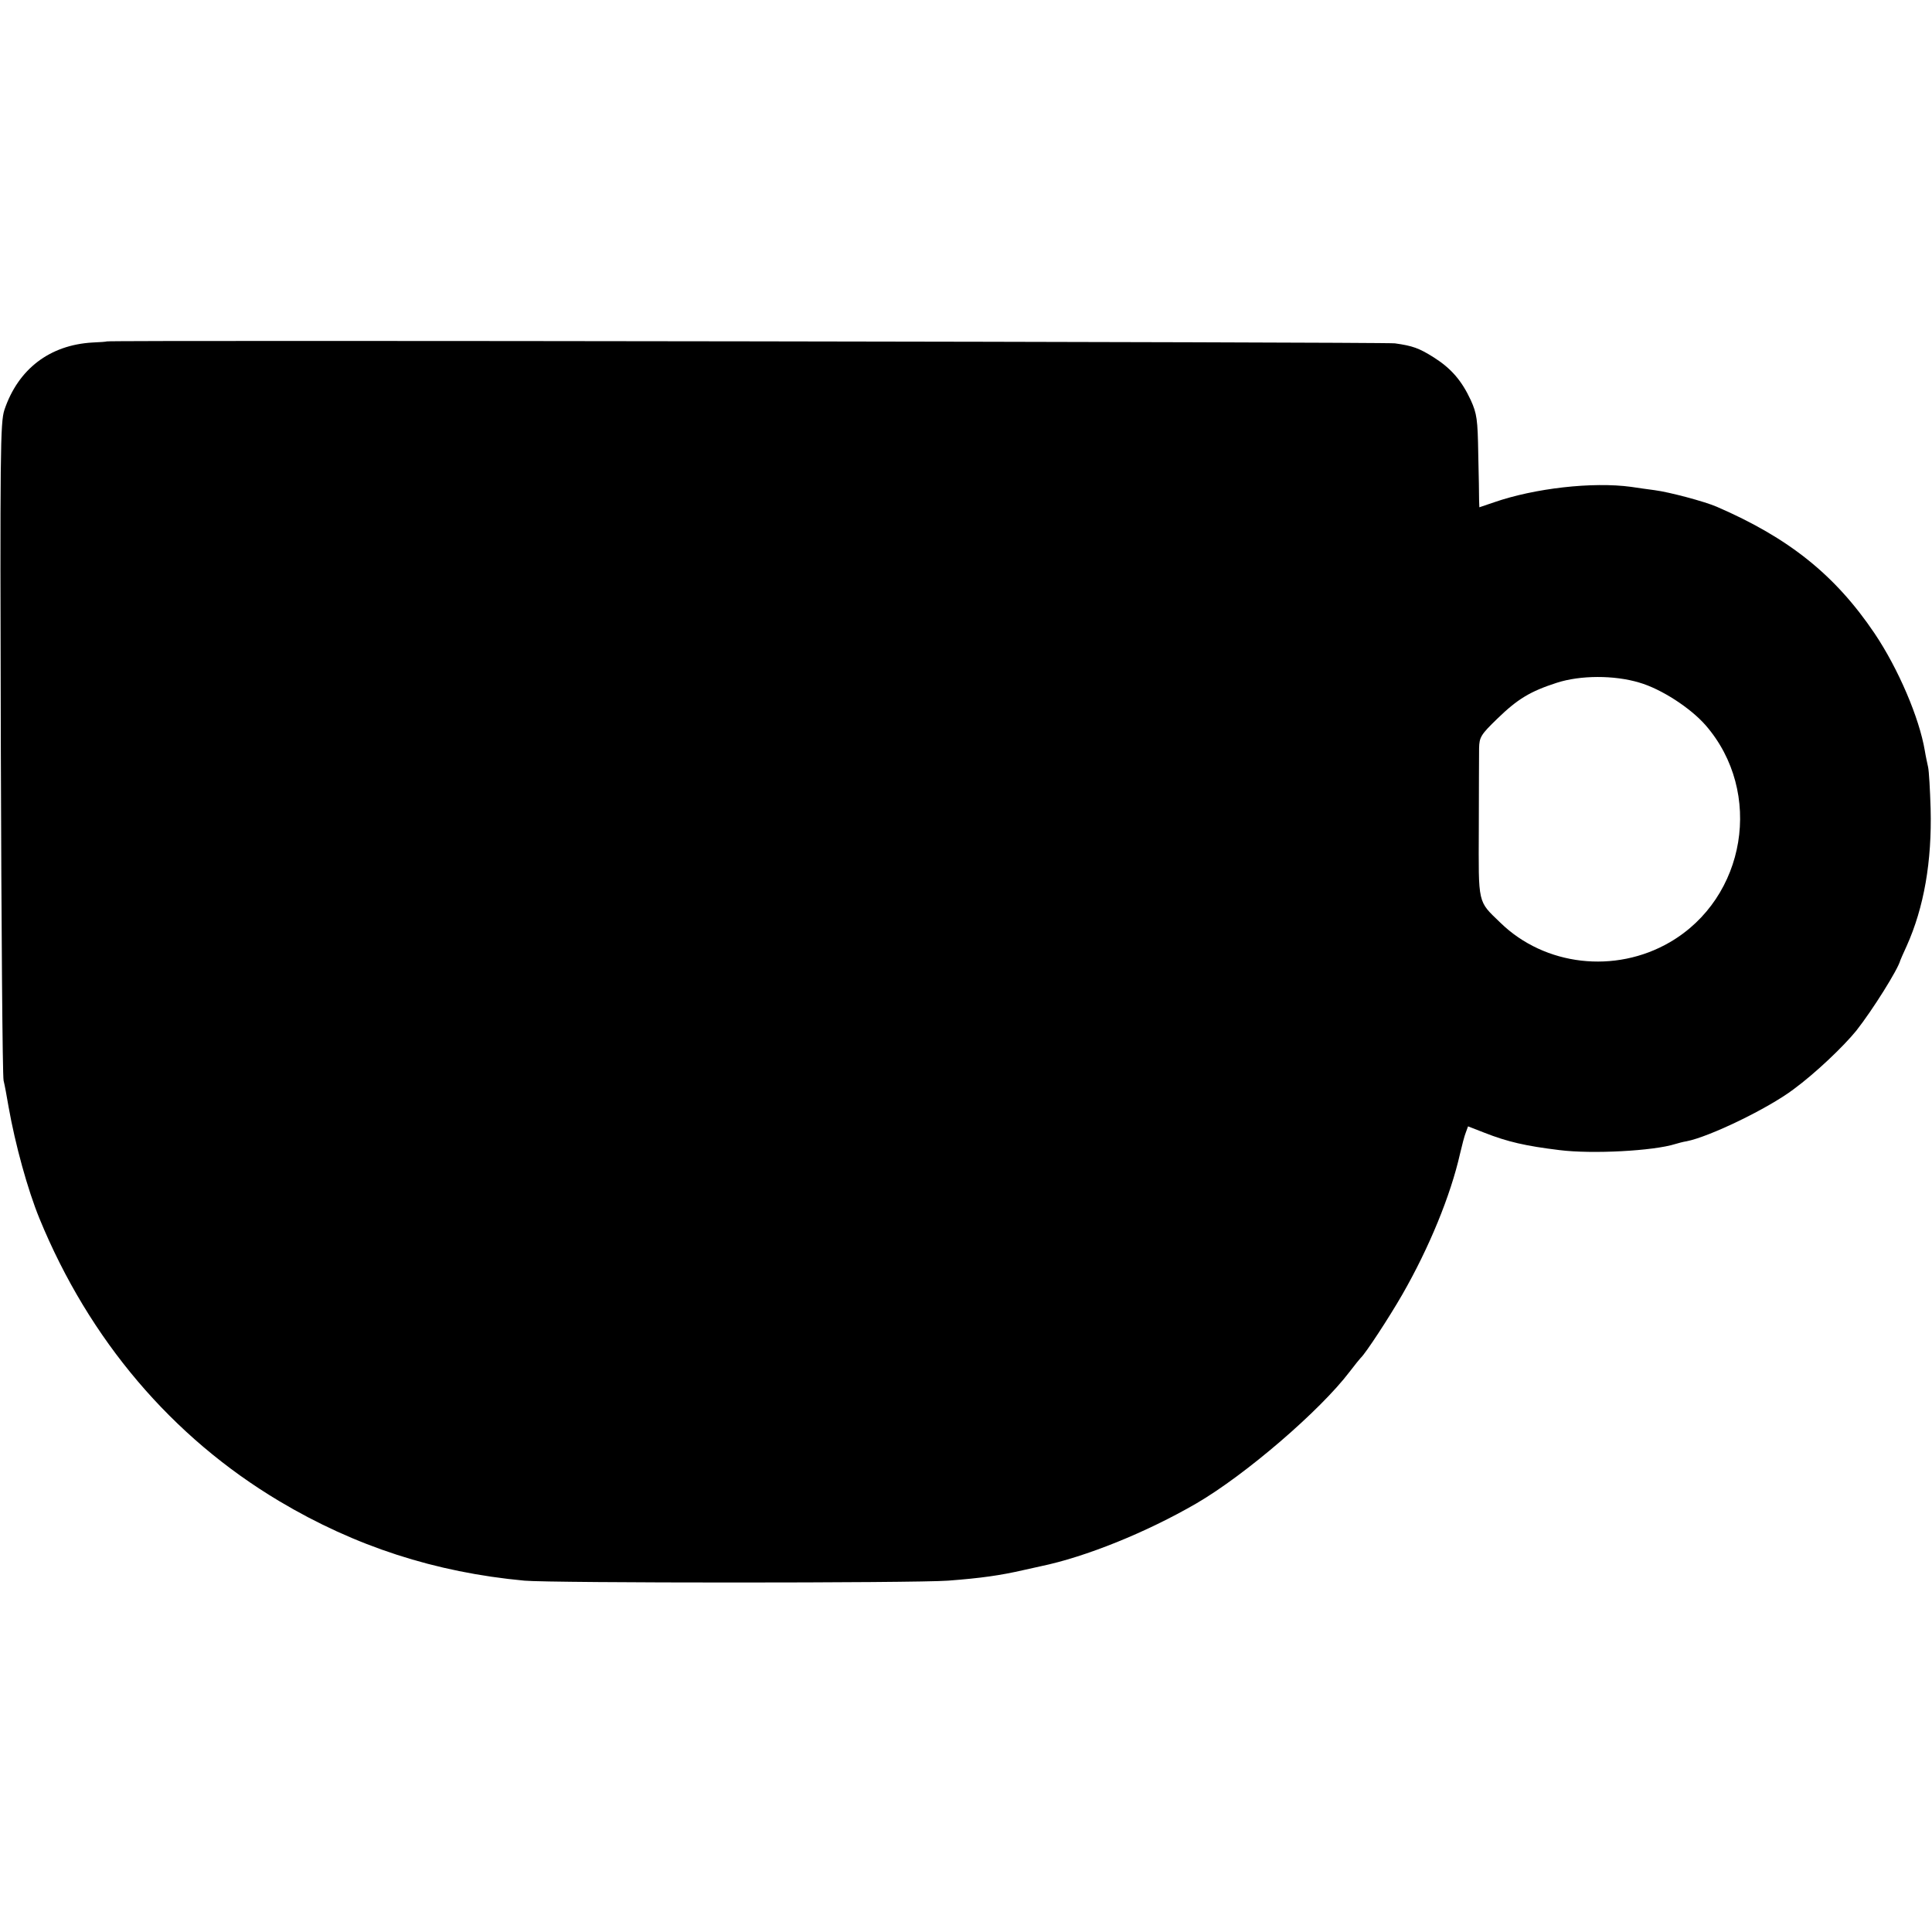
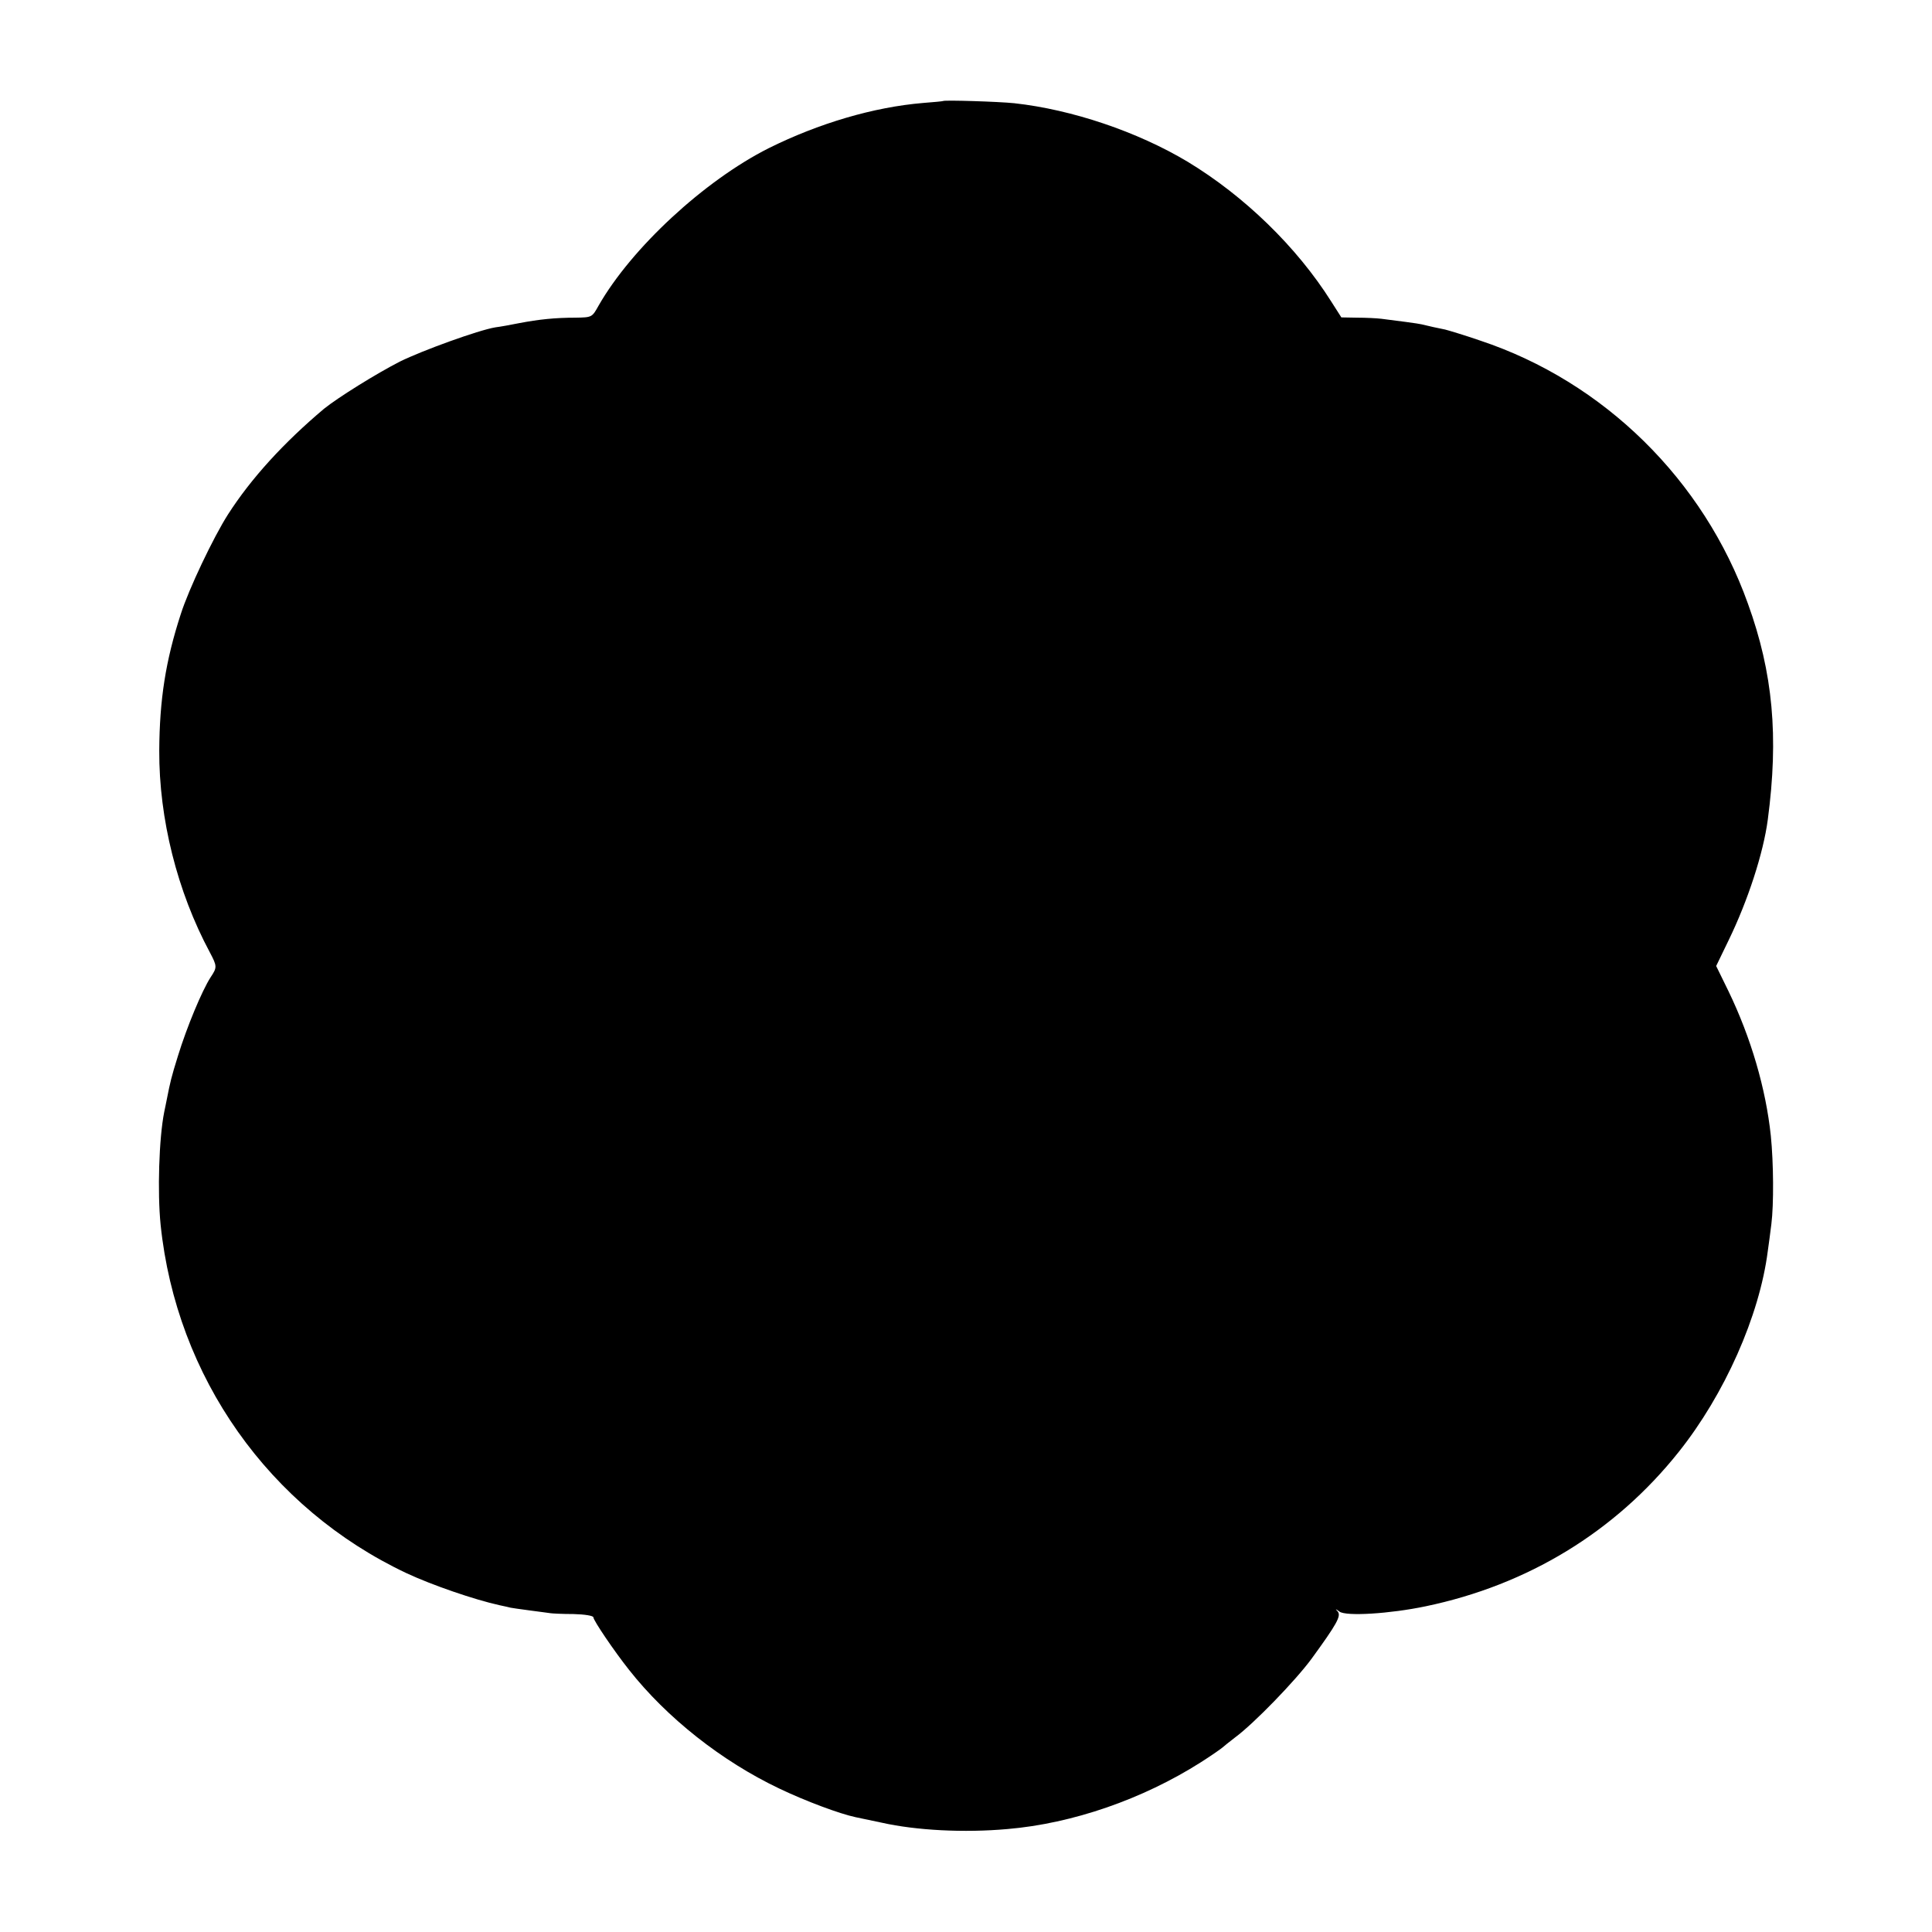
<svg xmlns="http://www.w3.org/2000/svg" version="1.0" width="700pt" height="700pt" viewBox="0 0 700 700" preserveAspectRatio="xMidYMid meet">
  <g transform="translate(0,700) scale(0.1,-0.1)" fill="#000000" stroke="none">
-     <path d="M387 5763 c-1 -1 -24 -3 -52 -4 -155 -9 -269 -96 -319 -244 -15 -46 -16 -145 -13 -1225 2 -646 6 -1188 10 -1205 4 -16 12 -59 18 -95 24 -136 69 -300 112 -405 180 -439 480 -792 869 -1024 275 -164 565 -258 888 -288 97 -9 1416 -9 1535 0 119 9 189 19 272 38 27 6 55 12 63 14 164 34 384 123 565 228 177 103 448 336 555 477 19 25 37 47 40 50 17 15 104 148 151 230 97 169 175 359 209 510 7 30 16 65 21 77 l8 22 59 -23 c84 -33 149 -48 272 -63 119 -15 341 -3 420 22 10 3 28 8 41 10 82 16 294 118 387 188 79 58 181 155 228 213 59 75 151 222 159 254 1 3 11 26 23 52 63 140 92 307 87 498 -2 69 -6 136 -9 150 -3 14 -9 41 -12 60 -20 119 -96 297 -182 425 -143 212 -311 346 -572 459 -44 19 -171 53 -225 60 -22 3 -60 8 -85 12 -140 19 -350 -5 -497 -56 l-53 -18 -1 26 c0 15 -1 90 -3 167 -2 126 -5 146 -27 195 -33 71 -71 115 -134 155 -54 34 -77 42 -141 51 -35 5 -4663 12 -4667 7z m5552 -1236 c80 -23 186 -92 241 -155 210 -242 147 -625 -130 -786 -198 -115 -453 -86 -614 71 -83 80 -79 64 -78 341 0 136 1 267 1 291 1 40 6 49 66 107 73 71 119 99 215 130 86 28 209 28 299 1z" />
+     <path d="M3417 6634 c-1 -1 -33 -4 -72 -7 -180 -15 -379 -74 -560 -164 -234 -118 -497 -362 -616 -570 -24 -43 -24 -43 -84 -44 -73 0 -132 -6 -205 -20 -30 -6 -68 -13 -85 -15 -61 -10 -265 -84 -346 -124 -86 -44 -224 -130 -275 -171 -146 -123 -264 -252 -348 -383 -53 -83 -142 -270 -171 -361 -55 -169 -77 -310 -78 -495 -1 -246 65 -510 183 -730 27 -51 27 -55 3 -91 -31 -48 -86 -180 -118 -284 -25 -80 -28 -95 -40 -155 -3 -14 -7 -36 -10 -49 -19 -95 -25 -291 -13 -409 57 -551 393 -1027 891 -1262 92 -43 246 -96 337 -116 19 -4 37 -8 40 -9 3 -1 34 -5 70 -10 36 -5 70 -9 75 -10 6 -1 43 -3 83 -3 40 -1 72 -6 72 -12 0 -11 75 -122 129 -190 137 -174 336 -331 544 -430 96 -46 220 -92 277 -104 14 -3 57 -12 95 -20 125 -28 298 -37 455 -23 236 20 490 108 701 242 41 26 76 51 79 54 3 3 23 19 45 36 68 50 219 206 277 285 91 125 108 155 95 171 -10 11 -9 11 6 0 23 -18 183 -8 312 19 370 77 687 270 917 559 166 208 293 493 323 728 3 21 9 65 13 98 9 71 8 222 -2 320 -18 171 -72 355 -153 523 l-45 92 45 93 c70 144 126 316 142 437 40 301 19 532 -72 783 -160 448 -522 804 -970 953 -58 20 -115 37 -127 40 -17 3 -66 14 -86 19 -5 2 -96 14 -145 20 -16 2 -56 4 -88 4 l-57 1 -37 58 c-125 198 -315 382 -520 506 -182 109 -419 189 -628 212 -58 6 -253 12 -258 8z" />
  </g>
</svg>
